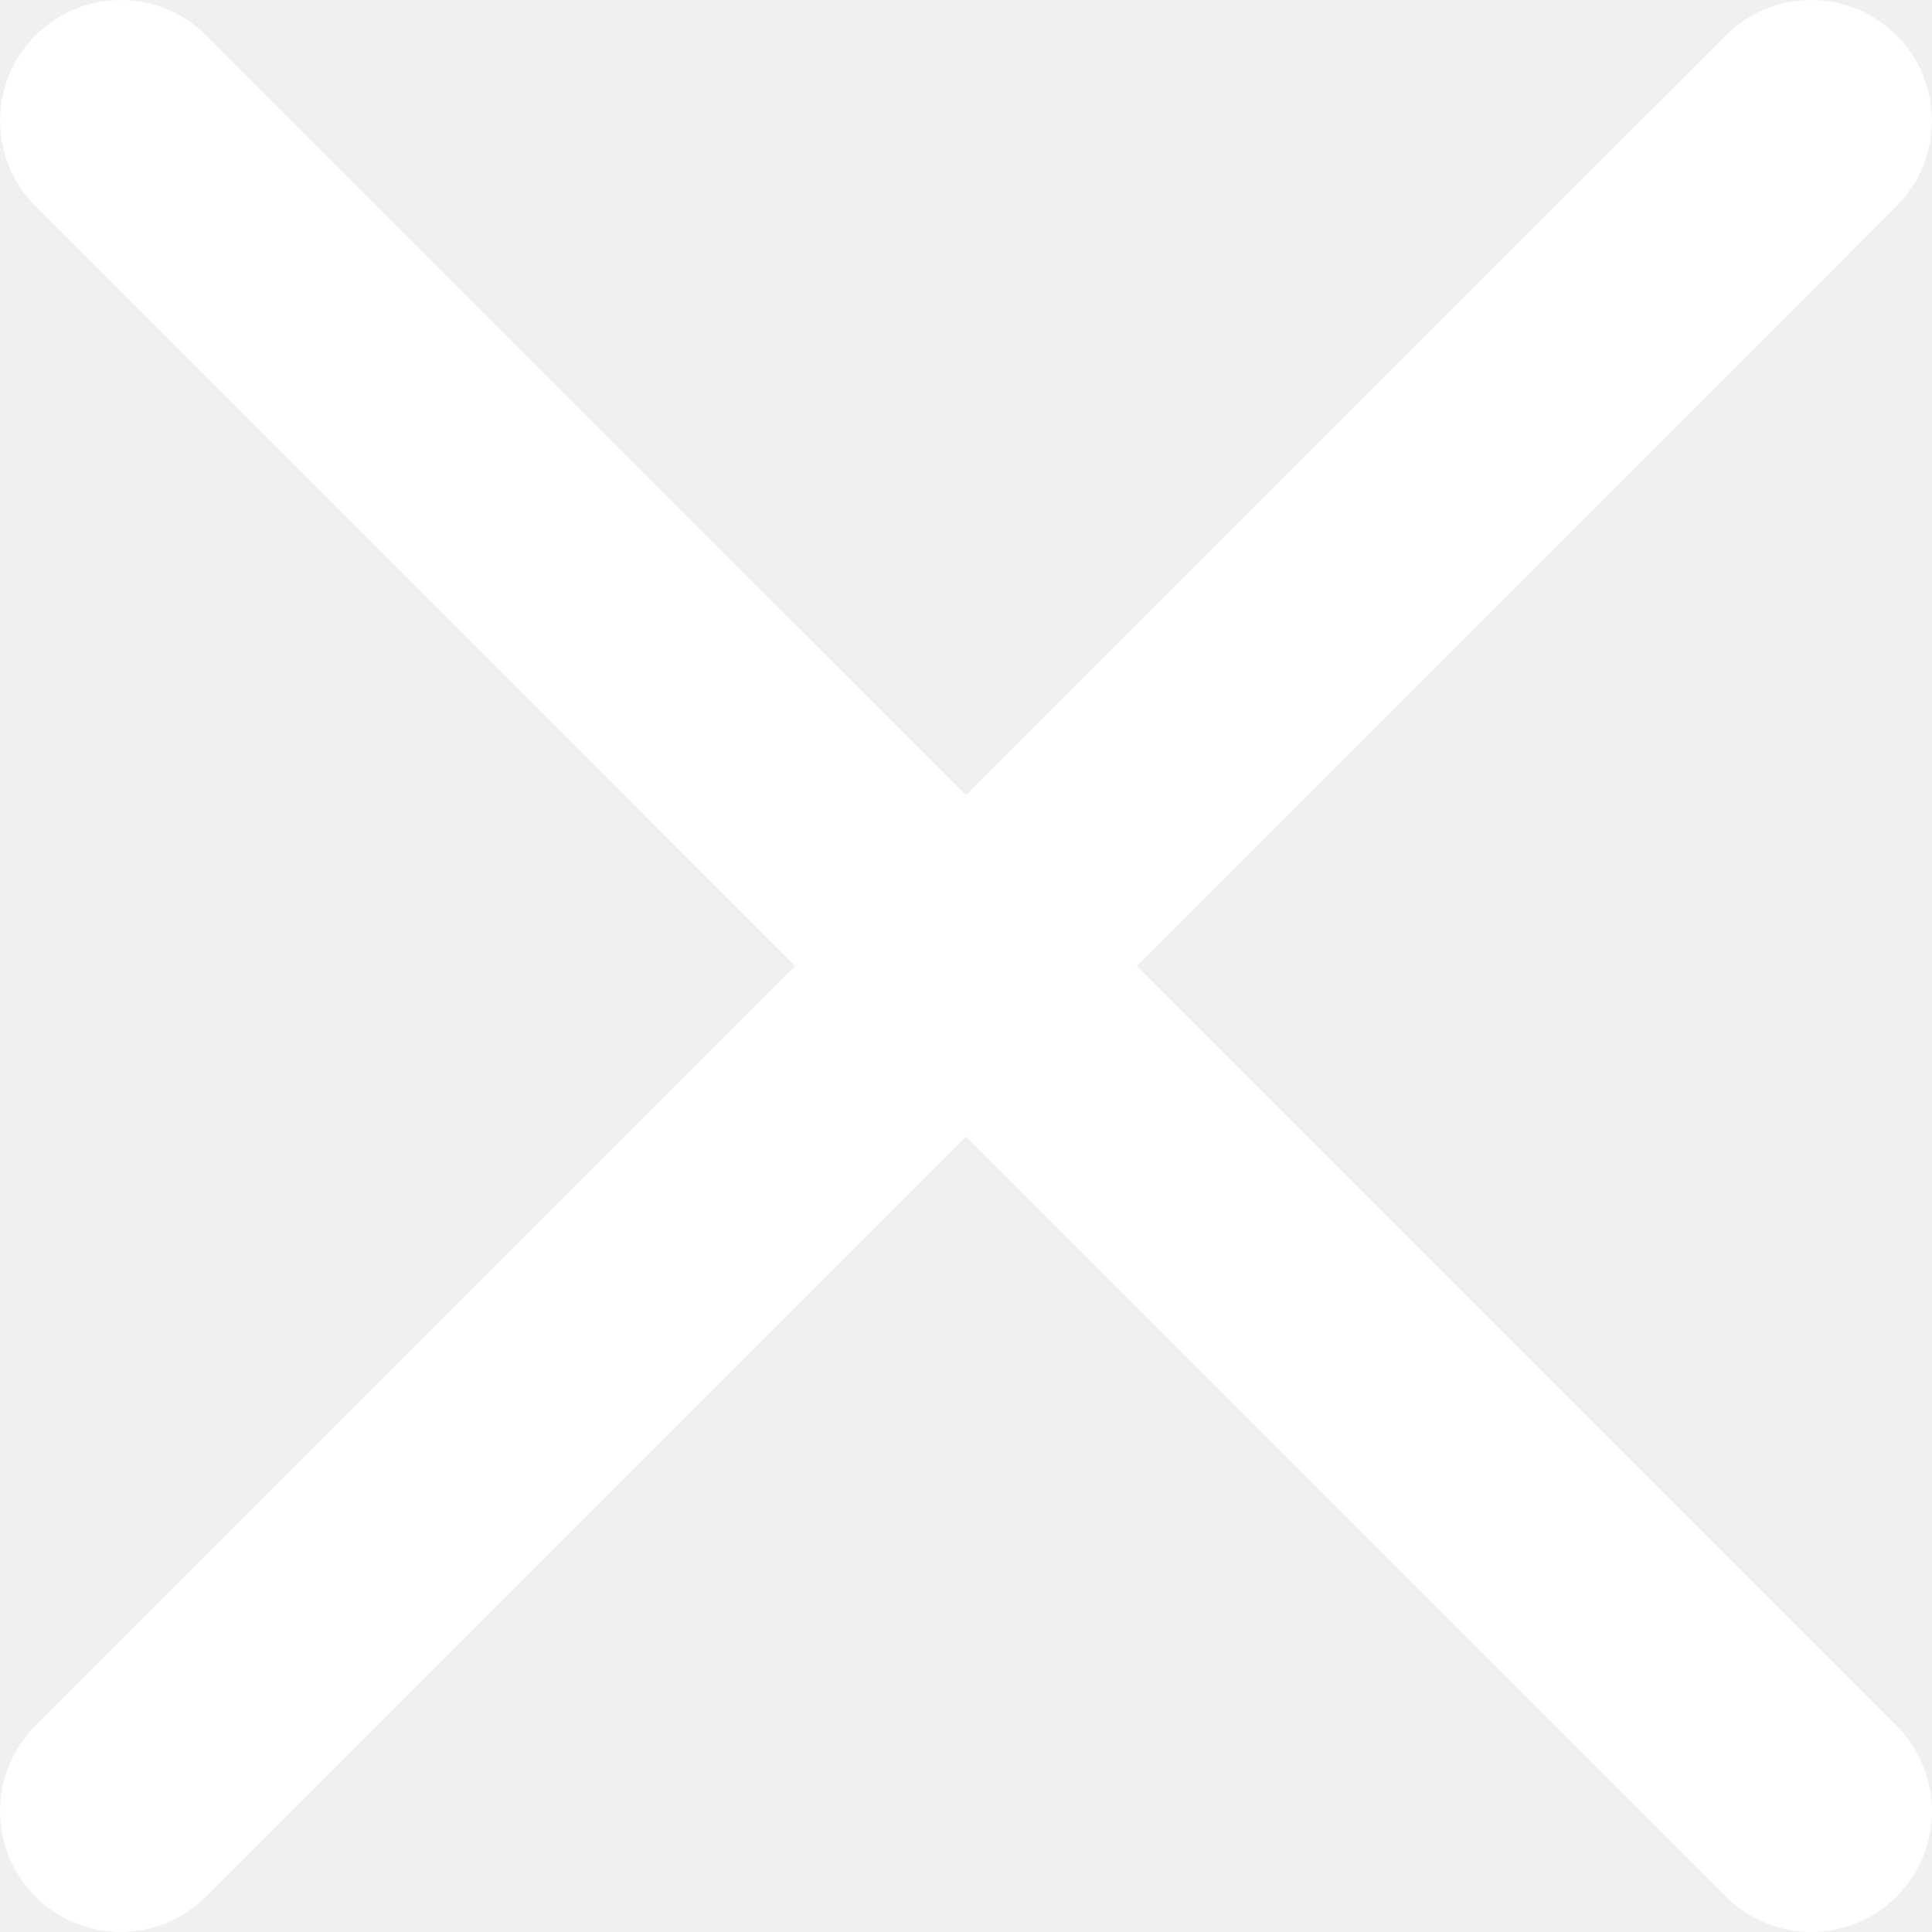
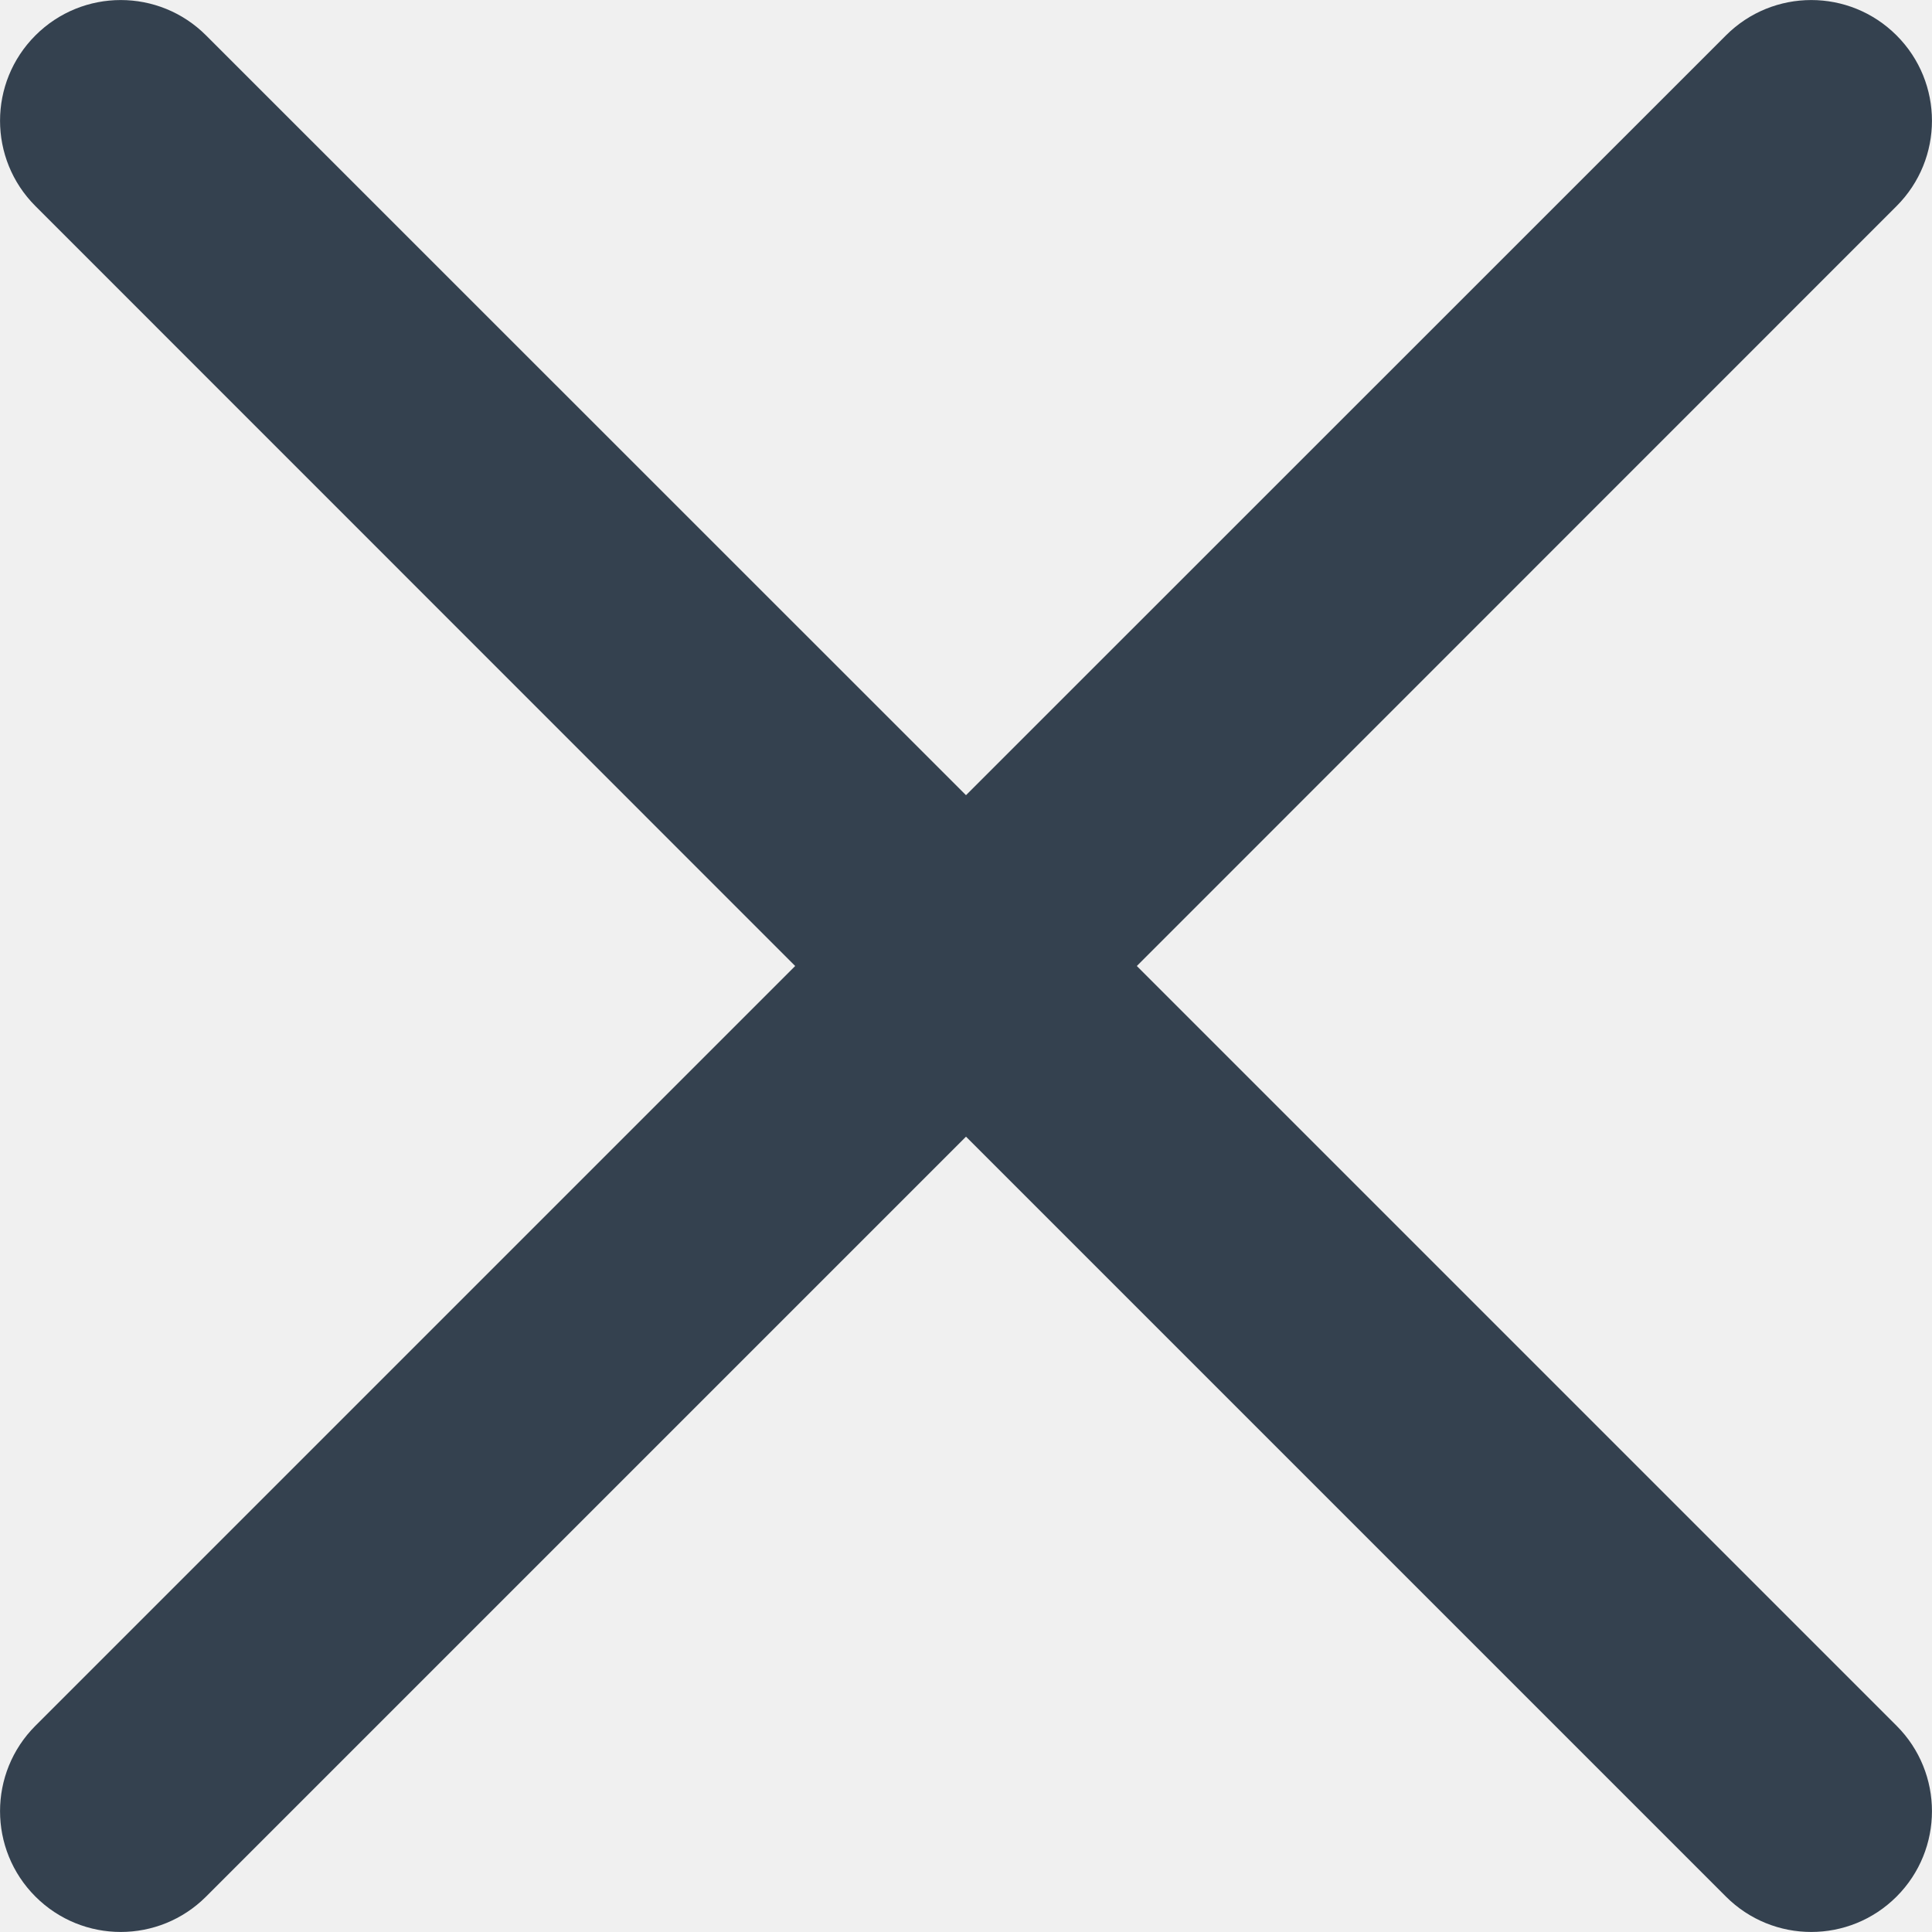
<svg xmlns="http://www.w3.org/2000/svg" width="12px" height="12px" viewBox="0 0 12 12" version="1.1">
  <g id="Post-authoring" stroke="none" stroke-width="1" fill="none" fill-rule="evenodd">
-     <g id="Alt-compose-(cmail-section-picker)-Copy" transform="translate(-1202, -318)" fill="#FFFFFF" fill-rule="nonzero">
-       <g id="Group-11" transform="translate(632, 296)">
-         <g id="Group-14" transform="translate(520, 12)">
-           <path d="M61.78,11.28 C62.073,10.987 62.073,10.513 61.78,10.22 C61.487,9.927 61.013,9.927 60.72,10.22 L56,14.939 L51.28,10.22 C50.987,9.927 50.513,9.927 50.22,10.22 C49.927,10.513 49.927,10.987 50.22,11.28 L54.939,16 L50.22,20.719 C49.927,21.012 49.927,21.487 50.22,21.78 C50.513,22.073 50.987,22.073 51.28,21.78 L56,17.06 L60.72,21.78 C61.013,22.073 61.487,22.073 61.78,21.78 C62.073,21.487 62.073,21.012 61.78,20.719 L57.061,16 L61.78,11.28 Z" id="Combined-Shape" />
+     <g id="Full-screen-post-(start)" transform="translate(-26, -22)" fill="#34414F" fill-rule="nonzero">
+       <g id="Group-5" transform="translate(16, 12)">
+         <g id="Group-3">
+           <path d="M21.78,11.28 C22.073,10.987 22.073,10.513 21.78,10.22 C21.487,9.927 21.013,9.927 20.72,10.22 L16,14.939 L11.28,10.22 C10.987,9.927 10.513,9.927 10.22,10.22 C9.927,10.513 9.927,10.987 10.22,11.28 L14.939,16 L10.22,20.719 C9.927,21.012 9.927,21.487 10.22,21.78 C10.513,22.073 10.987,22.073 11.28,21.78 L16,17.06 L20.72,21.78 C21.013,22.073 21.487,22.073 21.78,21.78 C22.073,21.487 22.073,21.012 21.78,20.719 L17.061,16 L21.78,11.28 Z" id="Combined-Shape" />
        </g>
      </g>
    </g>
  </g>
</svg>
